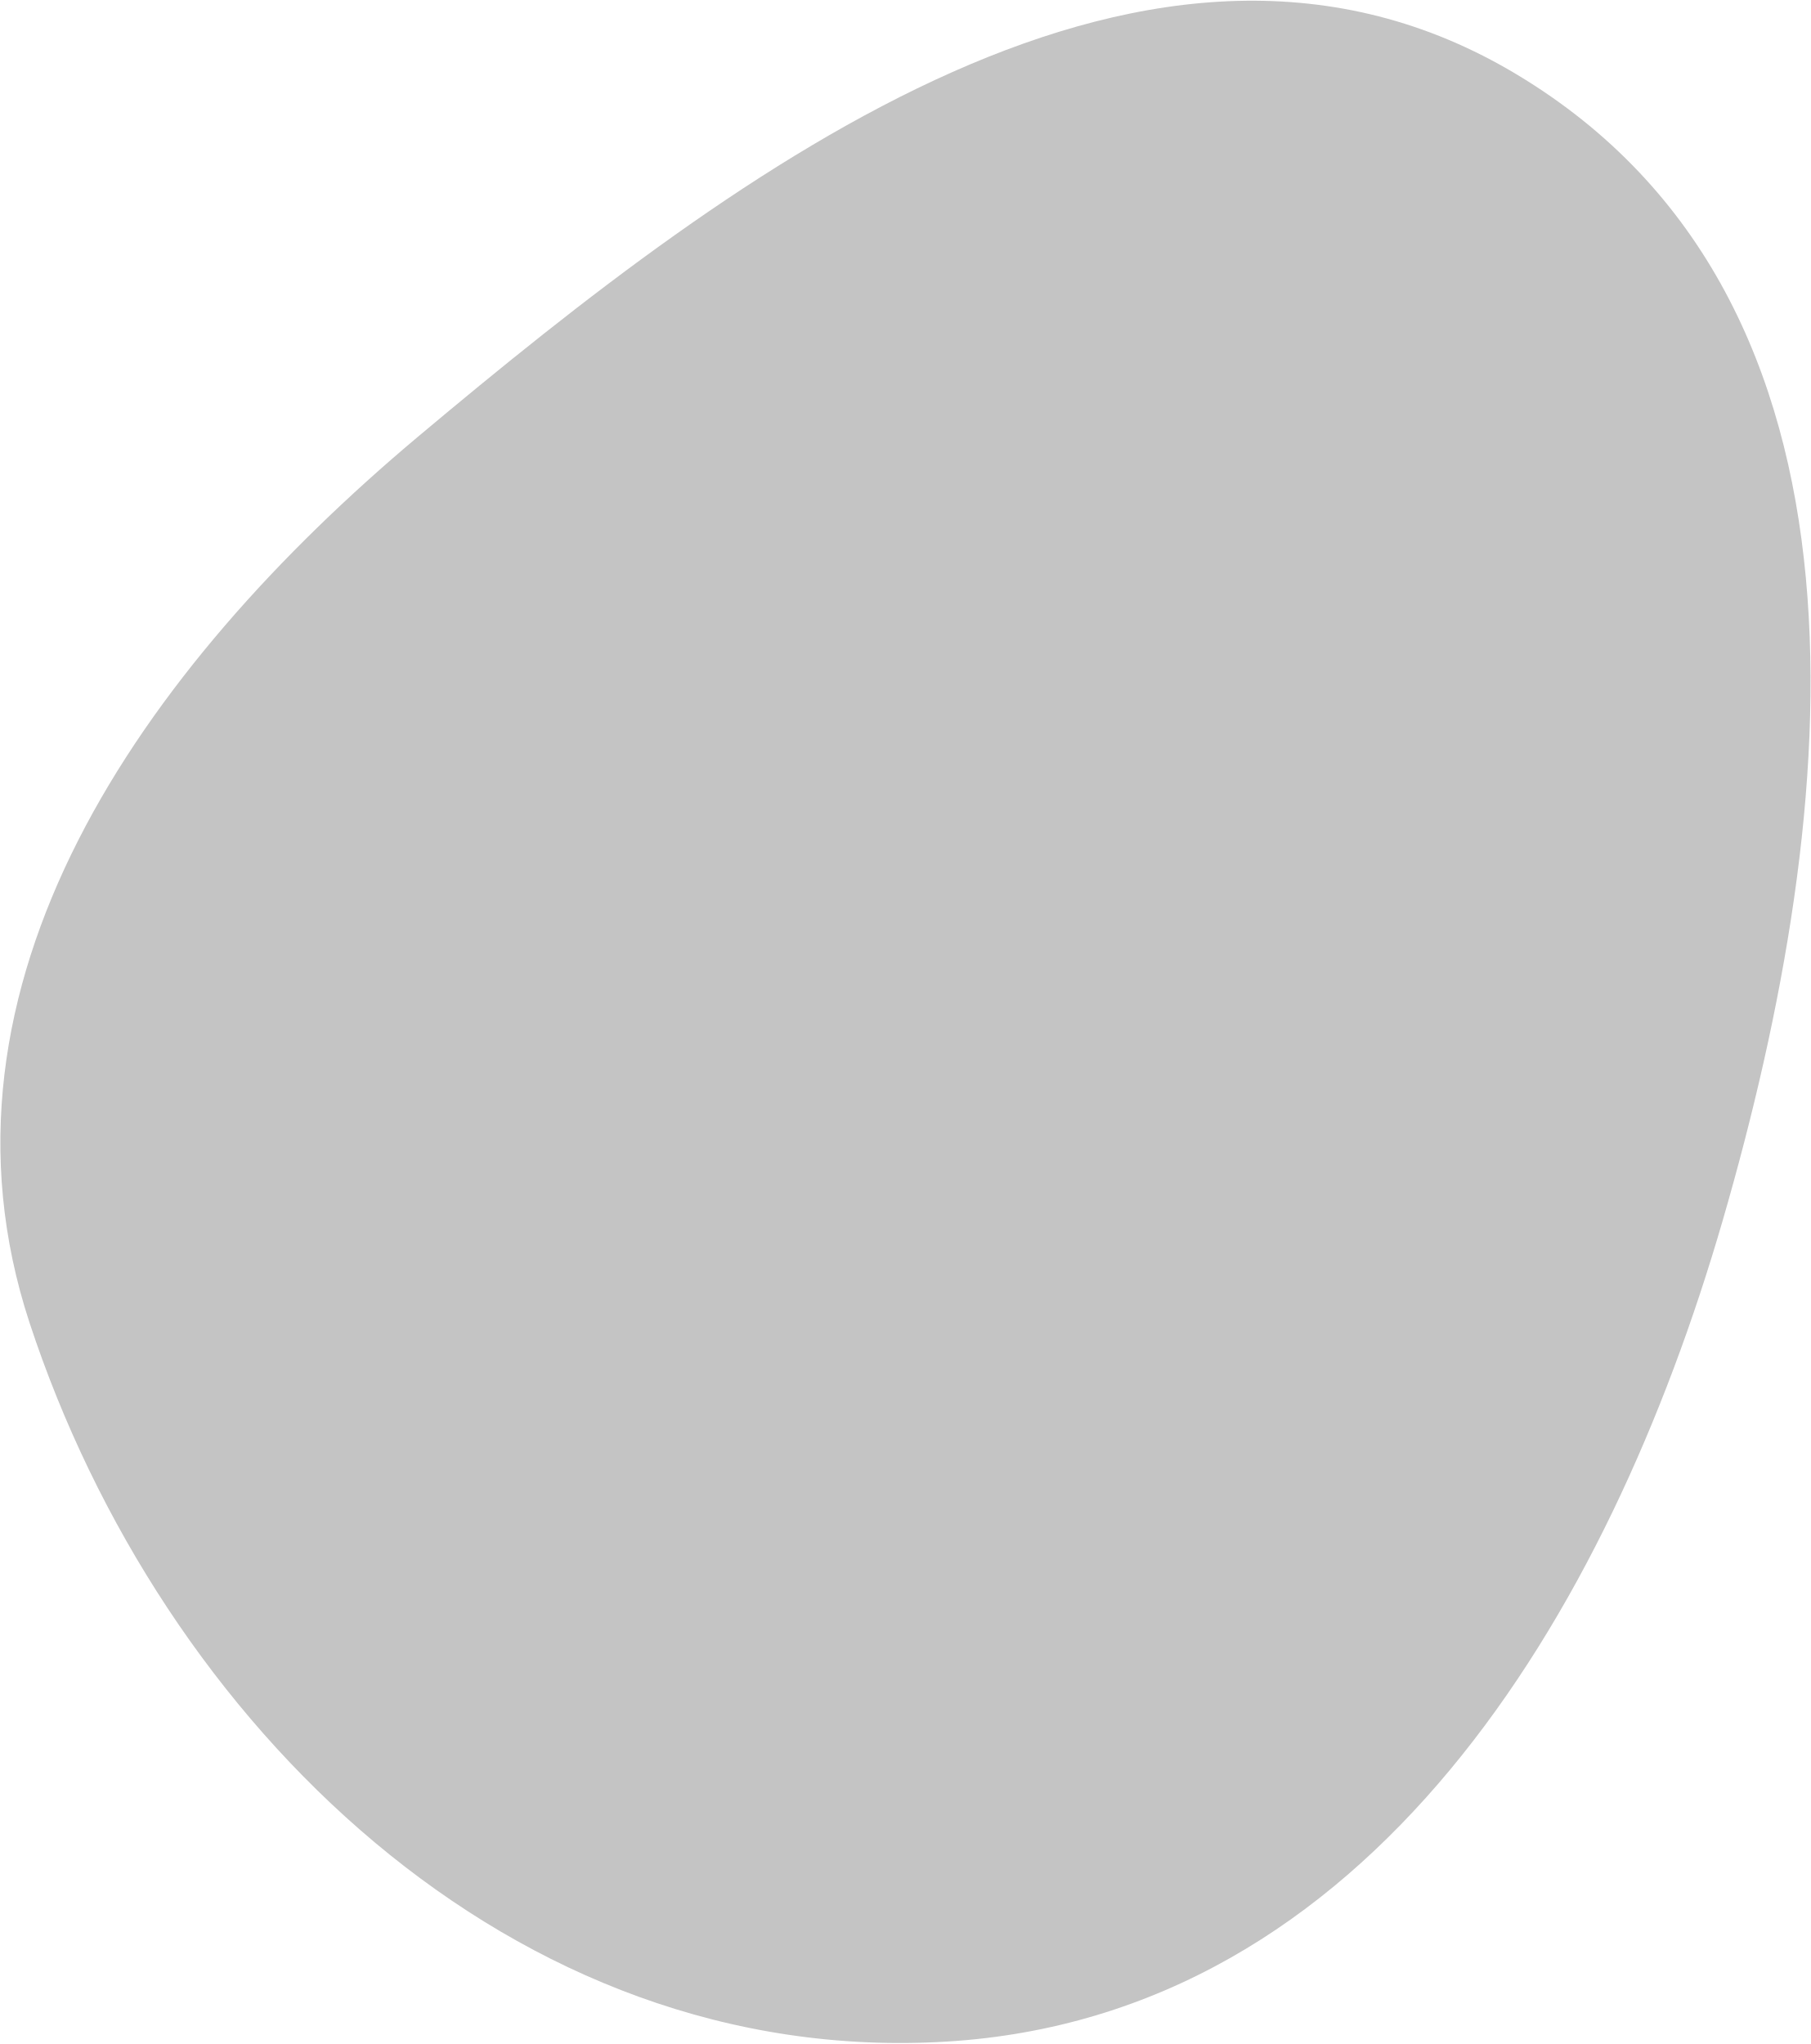
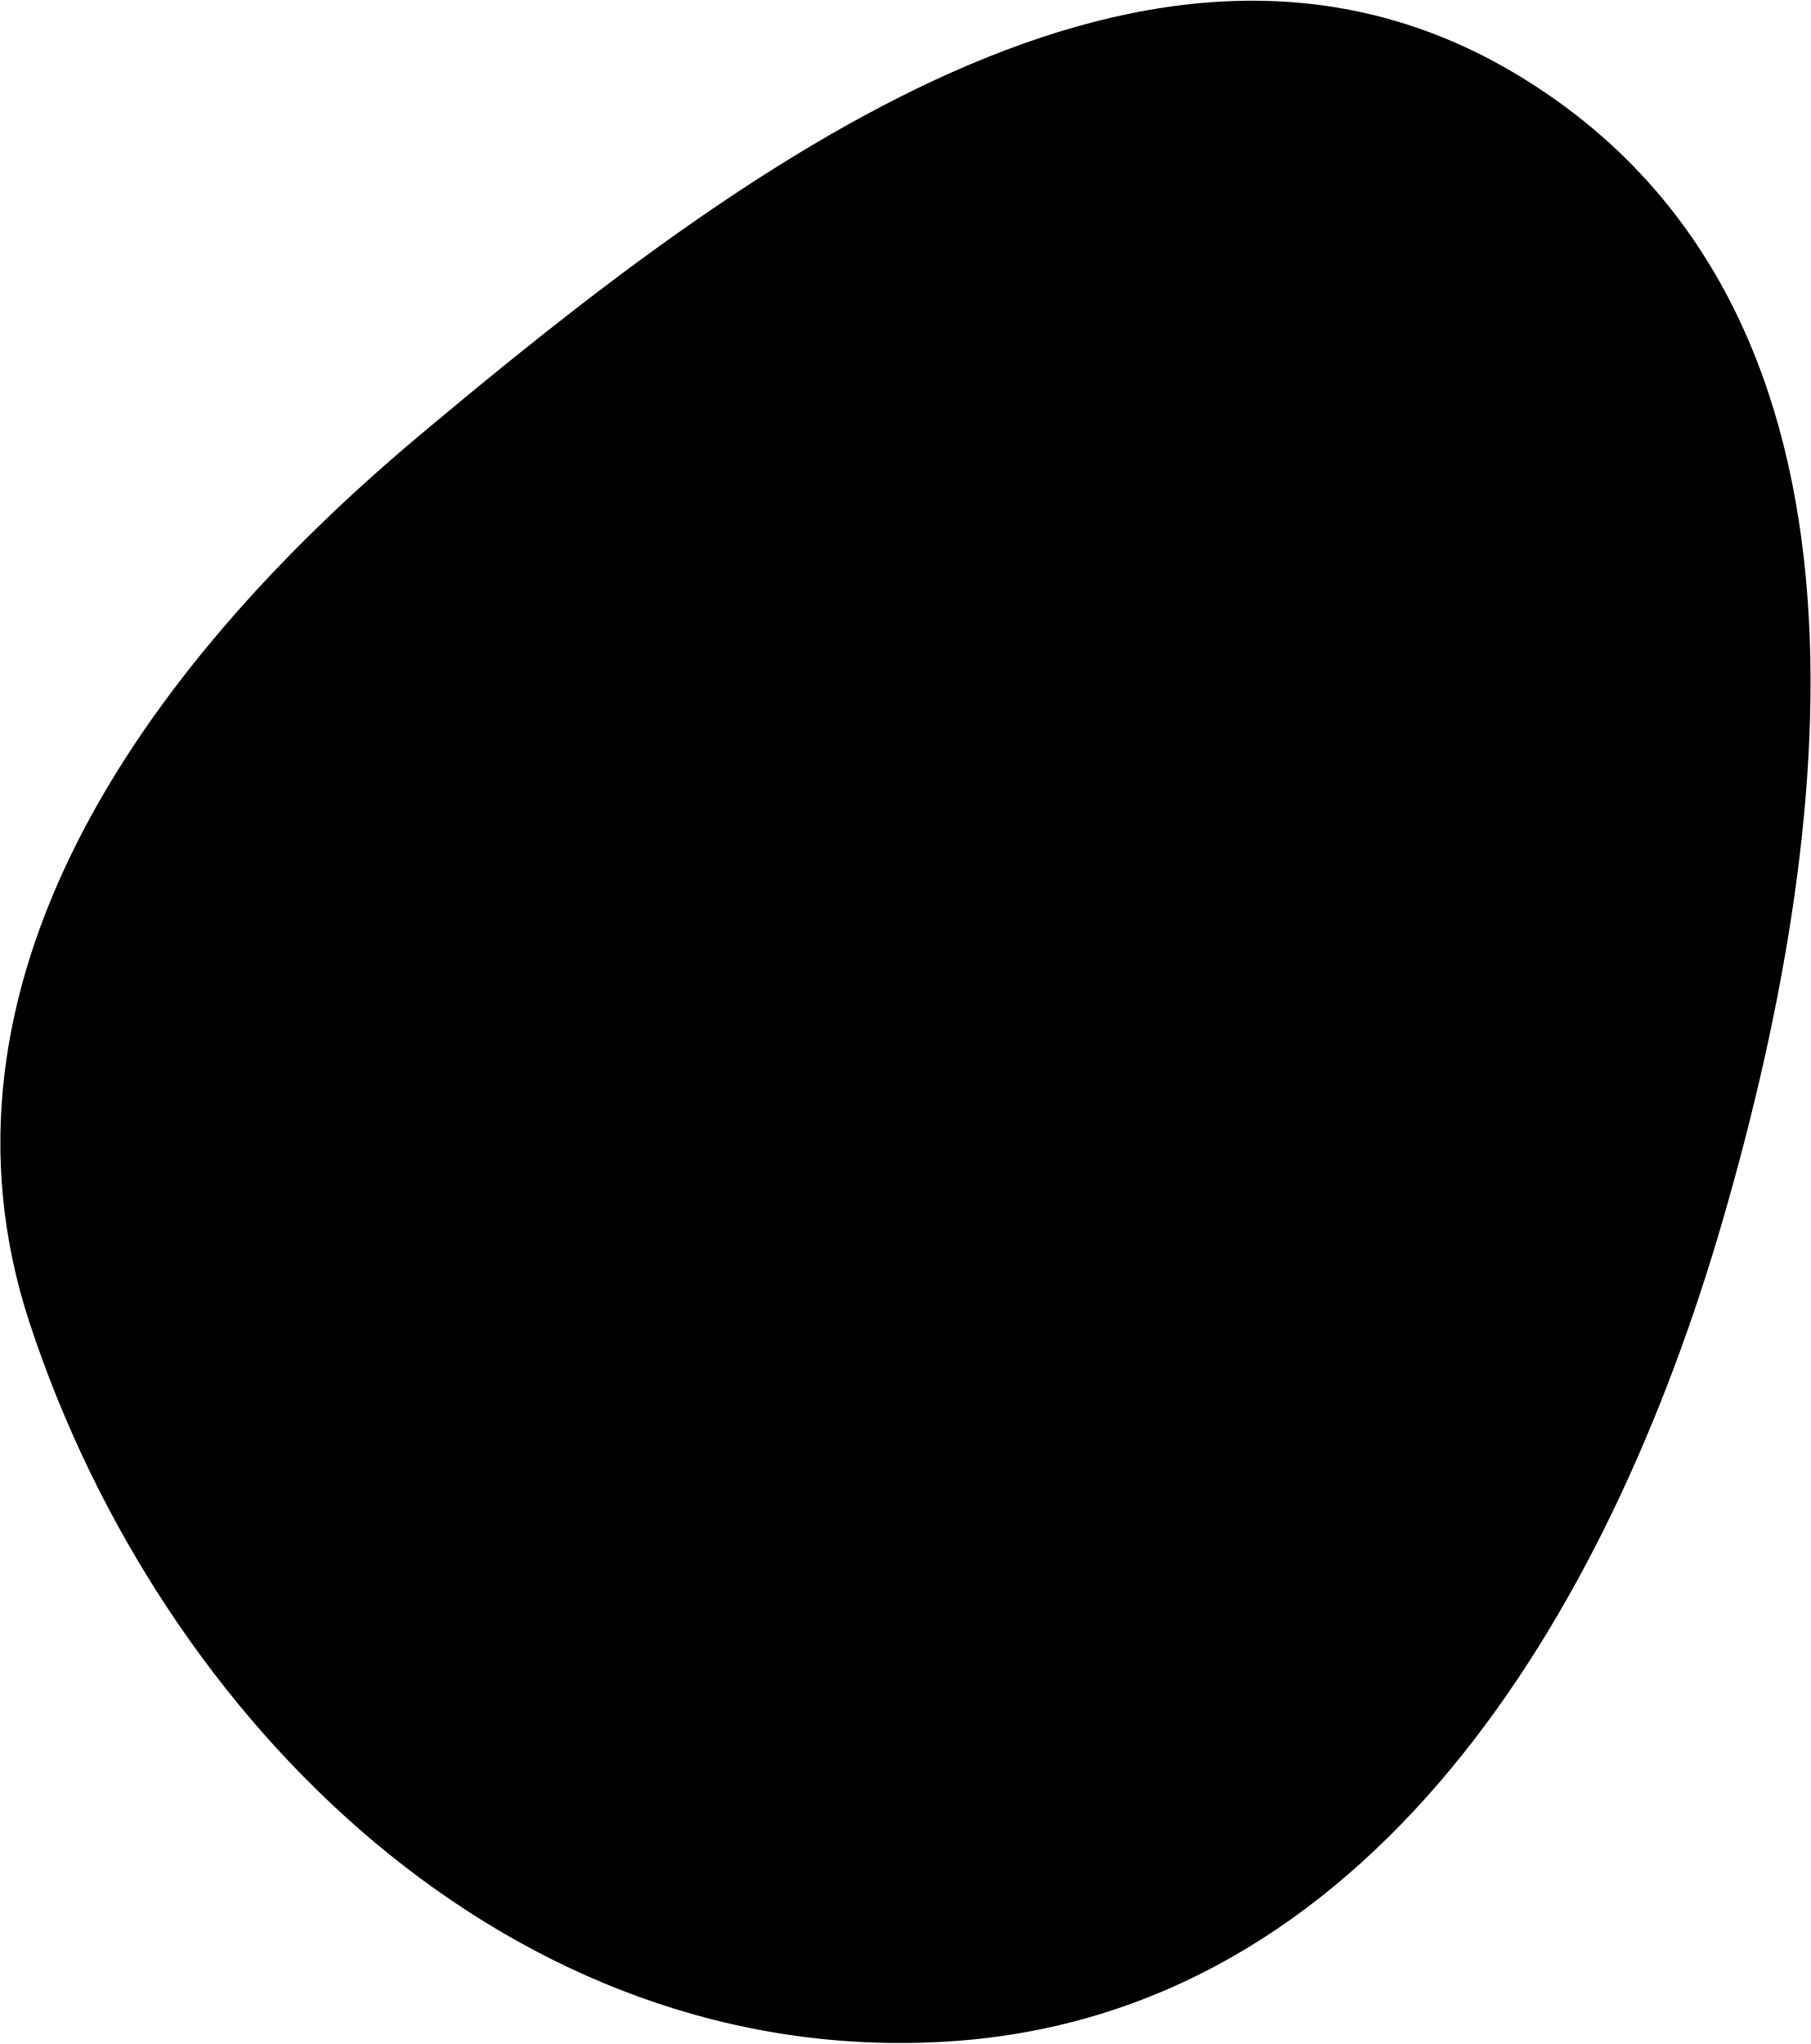
<svg xmlns="http://www.w3.org/2000/svg" width="474" height="535" viewBox="0 0 474 535" fill="none">
-   <path fill-rule="evenodd" clip-rule="evenodd" d="M7.752 346.278C-21.379 257.777 36.956 175.108 109.463 114.255C194.049 43.266 301.962 -37.628 397.074 19.536C495.547 78.72 482.223 211.453 450.895 319.463C420.919 422.809 358.442 527.671 247.746 534.37C134.161 541.243 42.295 451.225 7.752 346.278Z" fill="#C4C4C4" />
+   <path fill-rule="evenodd" clip-rule="evenodd" d="M7.752 346.278C-21.379 257.777 36.956 175.108 109.463 114.255C194.049 43.266 301.962 -37.628 397.074 19.536C495.547 78.72 482.223 211.453 450.895 319.463C420.919 422.809 358.442 527.671 247.746 534.37C134.161 541.243 42.295 451.225 7.752 346.278Z" fill="#000000" />
</svg>
